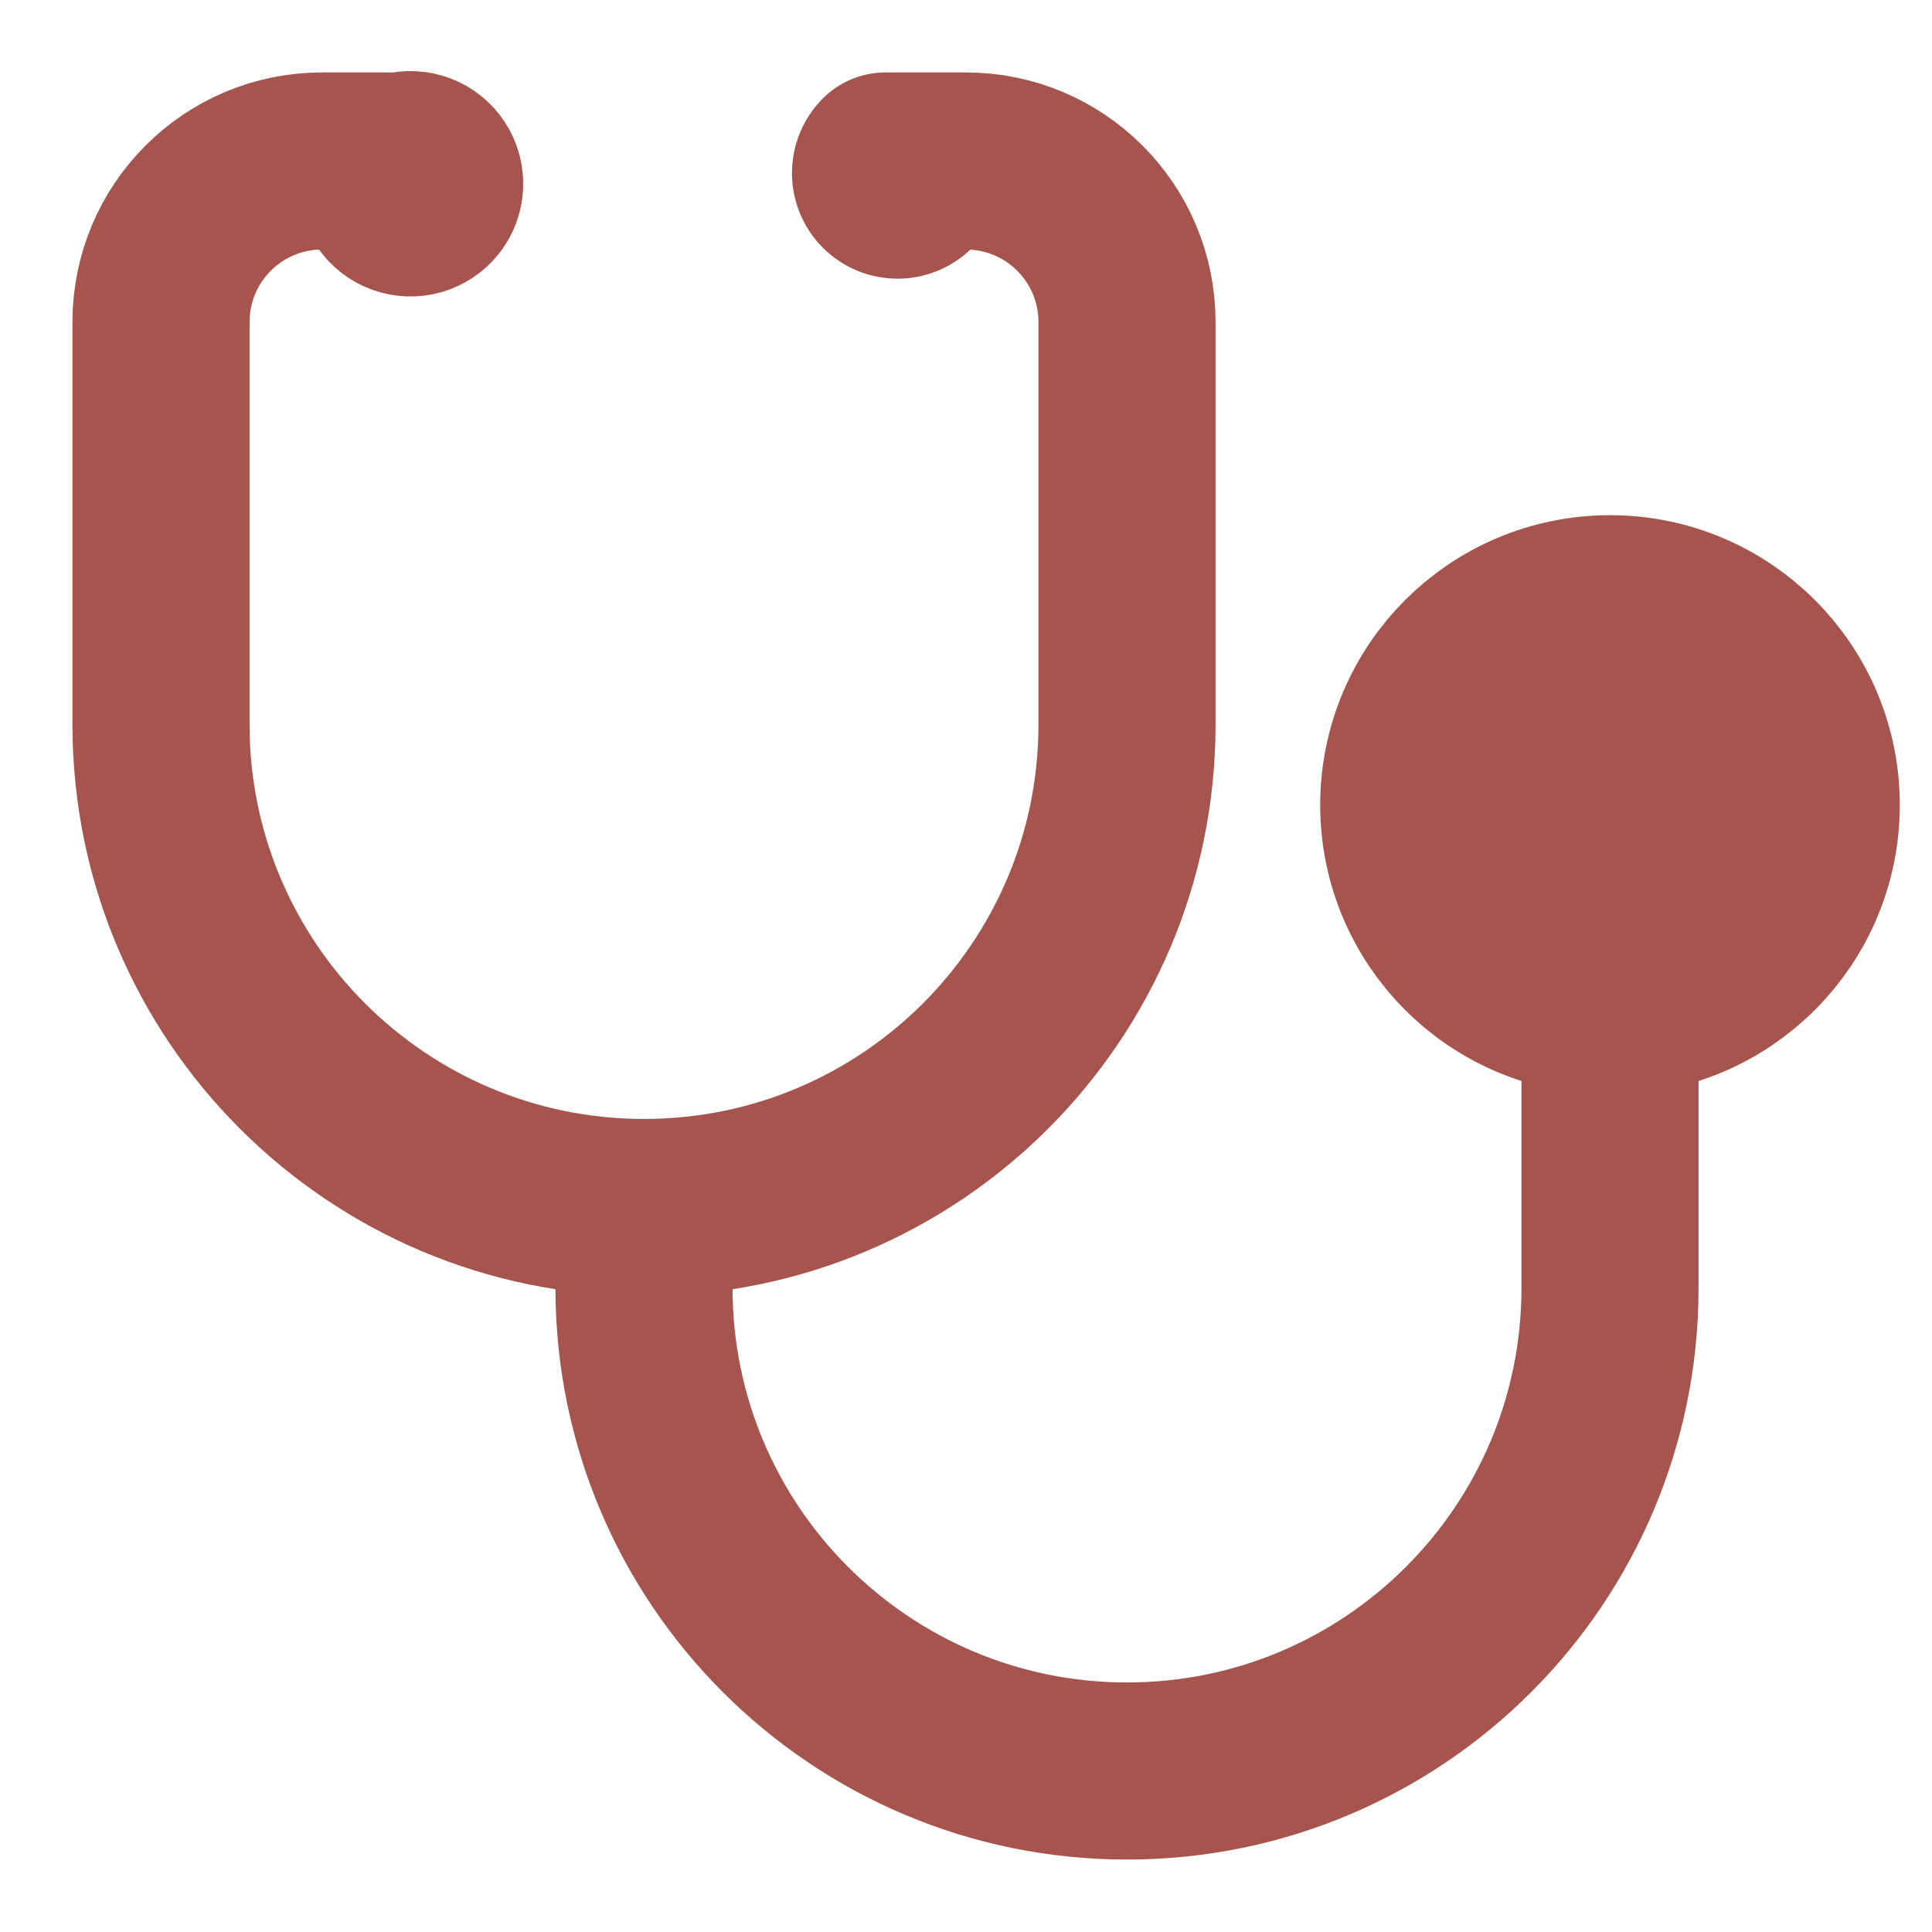
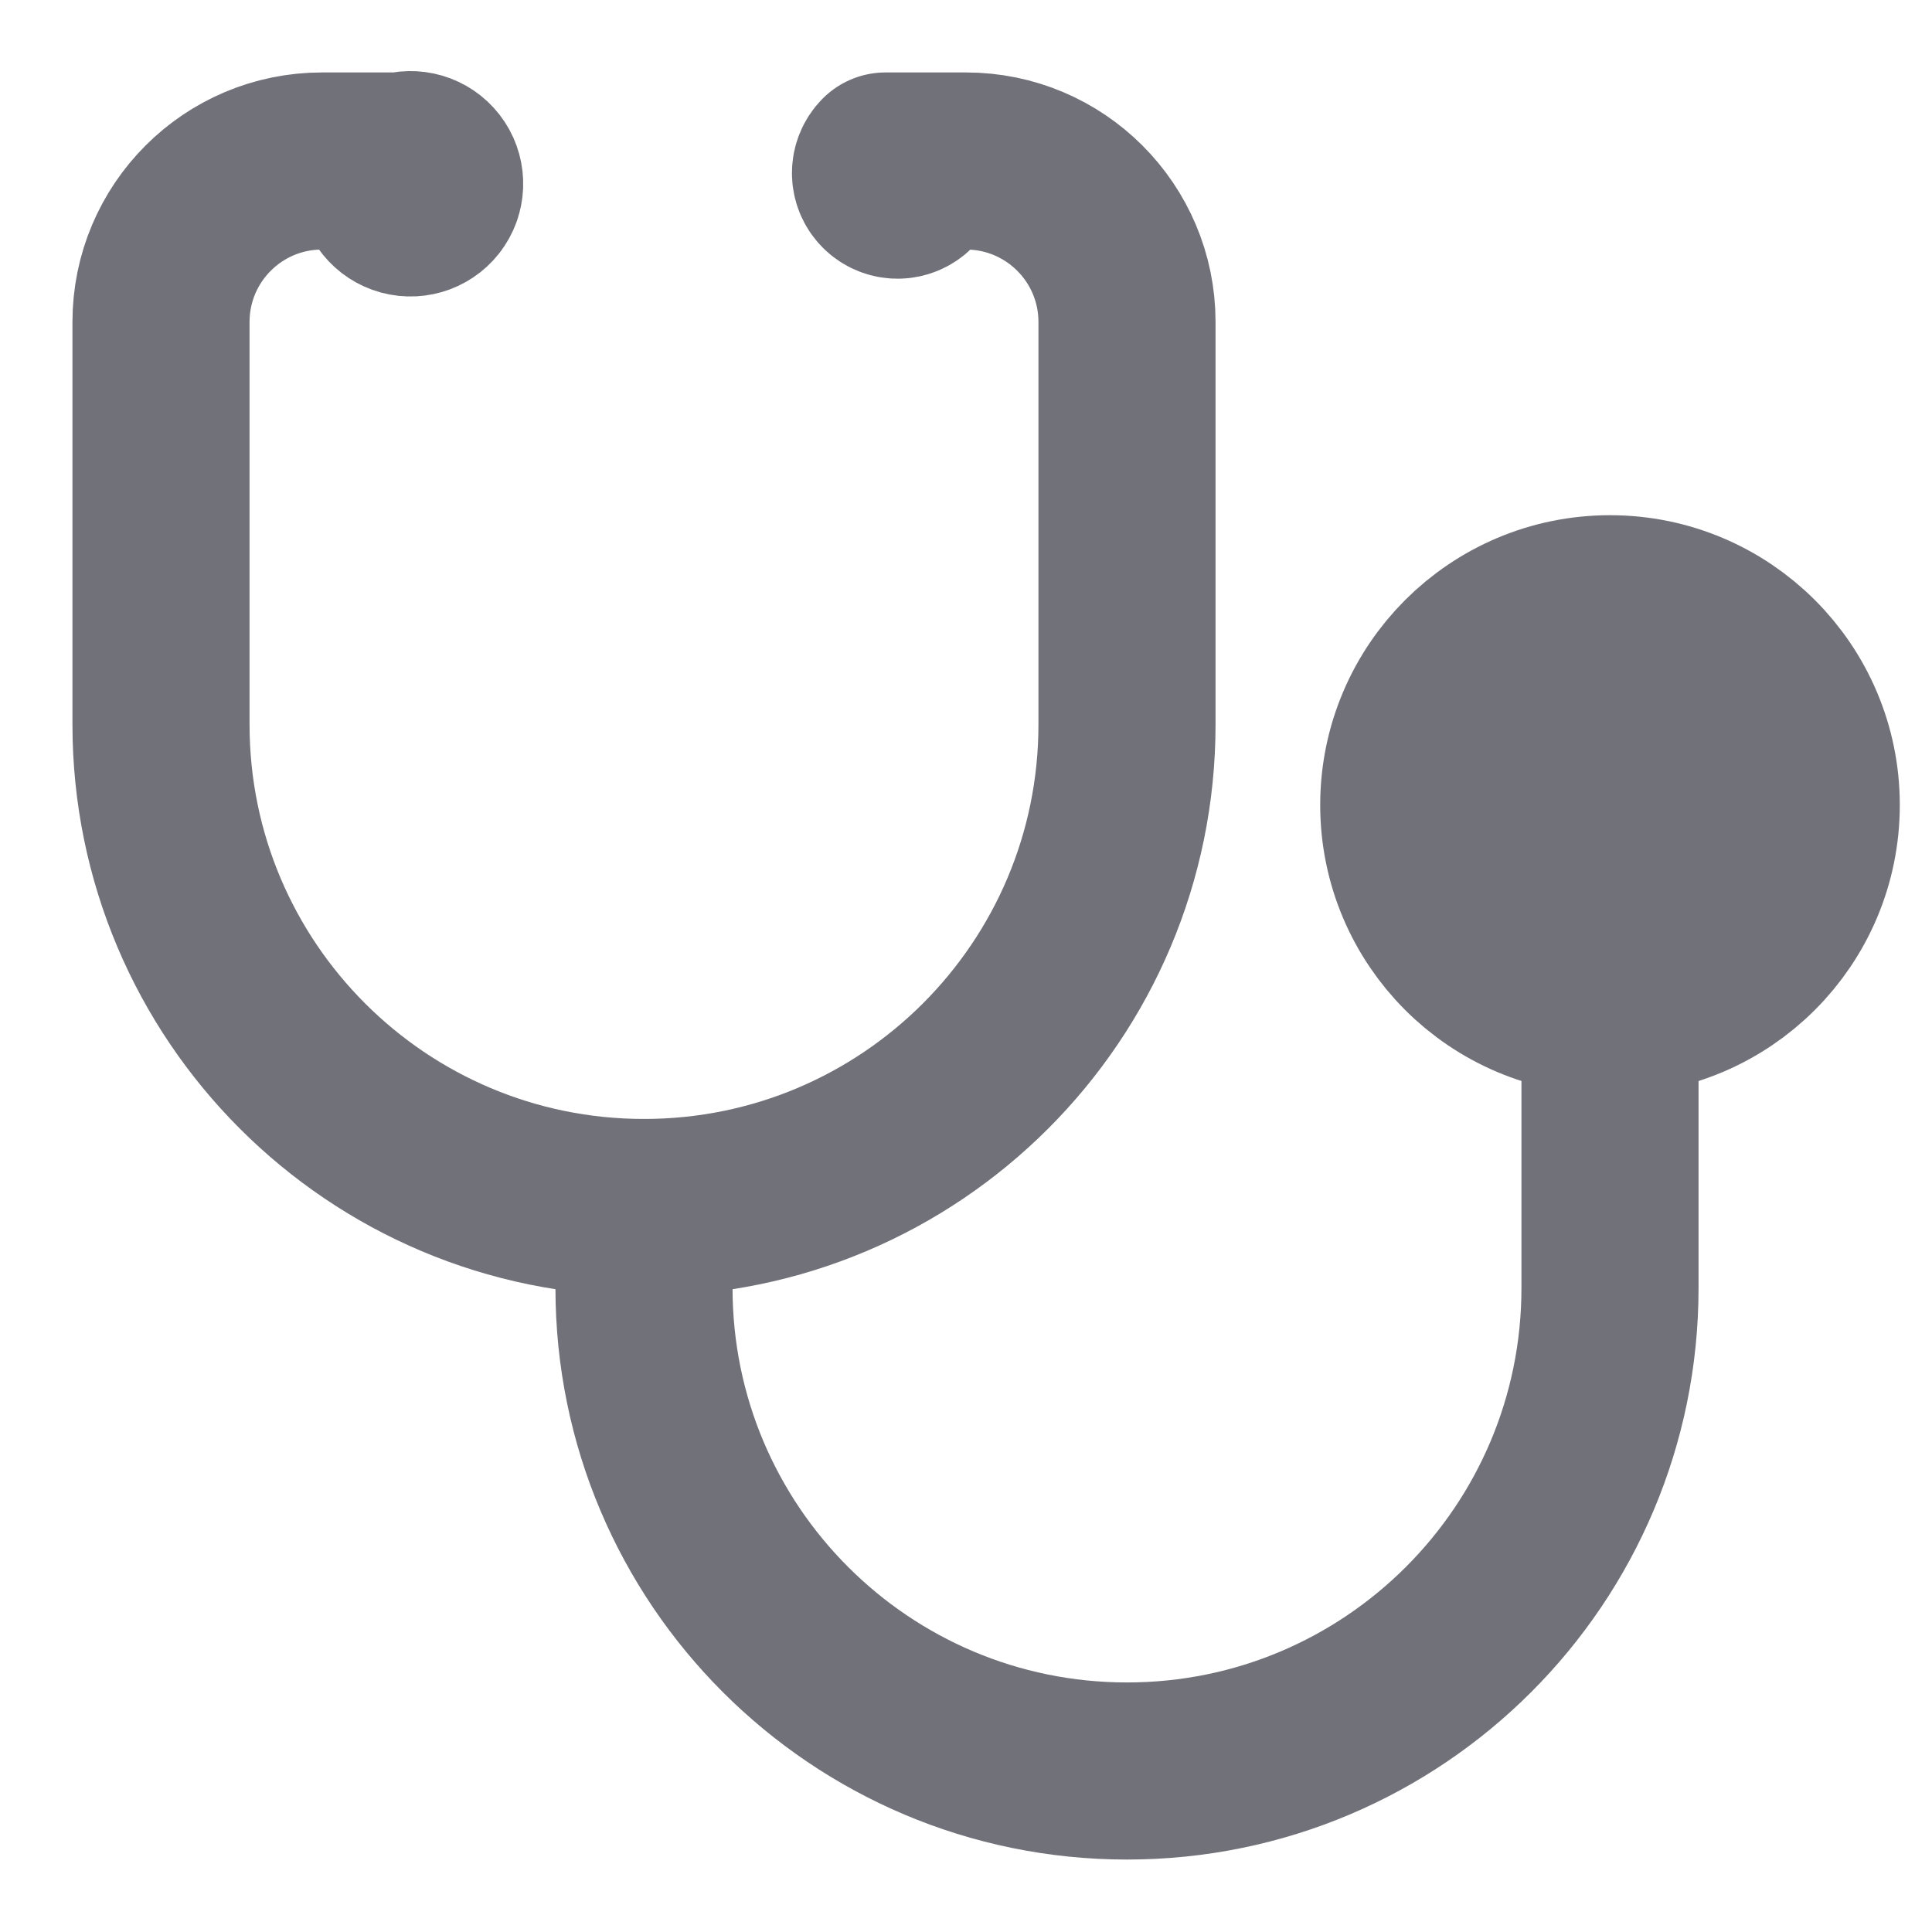
- <svg xmlns="http://www.w3.org/2000/svg" viewBox="0 0 24 24" fill="none" stroke="#a6544d" stroke-width="2.2" stroke-linecap="round" stroke-linejoin="round">
+ <svg xmlns="http://www.w3.org/2000/svg" viewBox="0 0 24 24" fill="none" stroke="#71717a" stroke-width="2.2" stroke-linecap="round" stroke-linejoin="round">
  <path d="M4.8 2.3A.3.3 0 1 0 5 2H4a2 2 0 0 0-2 2v5a6 6 0 0 0 6 6v0a6 6 0 0 0 6-6V4a2 2 0 0 0-2-2h-1a.2.2 0 1 0 .3.3" />
  <path d="M8 15v1a6 6 0 0 0 6 6v0a6 6 0 0 0 6-6v-4" />
-   <circle cx="20" cy="10" r="2.5" fill="#a6544d" />
+   <circle cx="20" cy="10" r="2.5" fill="#71717a" />
</svg>
